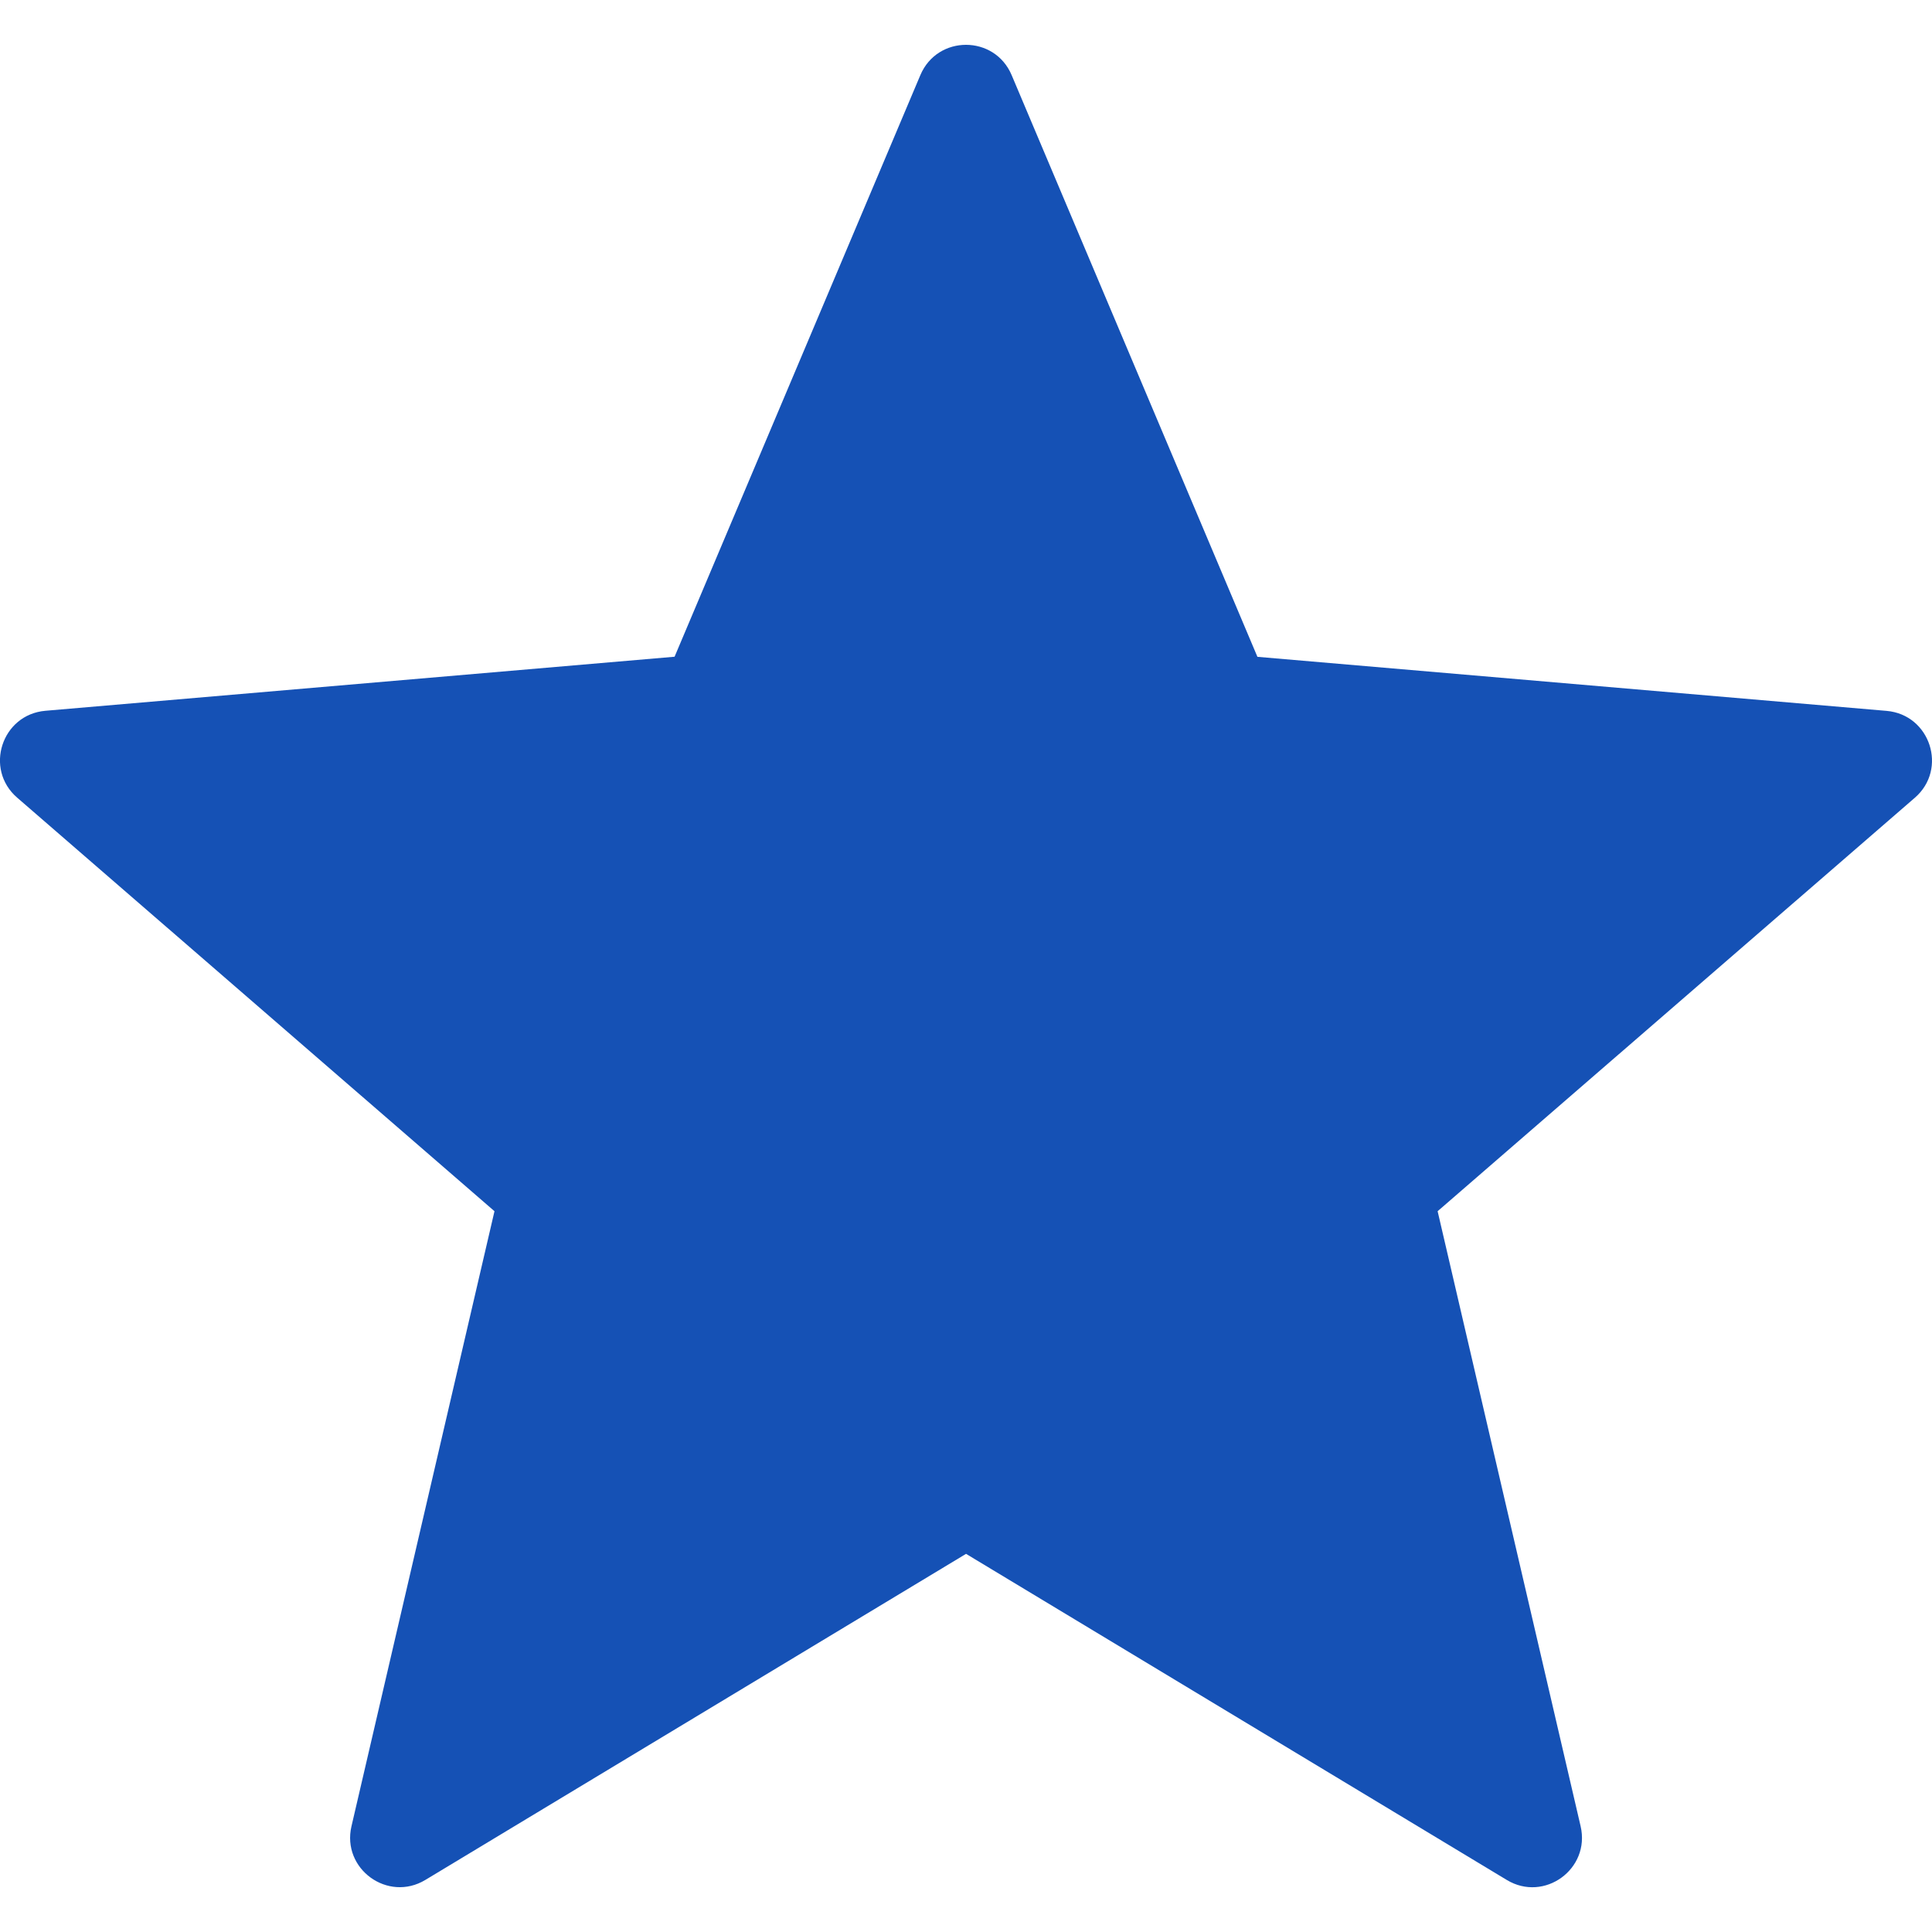
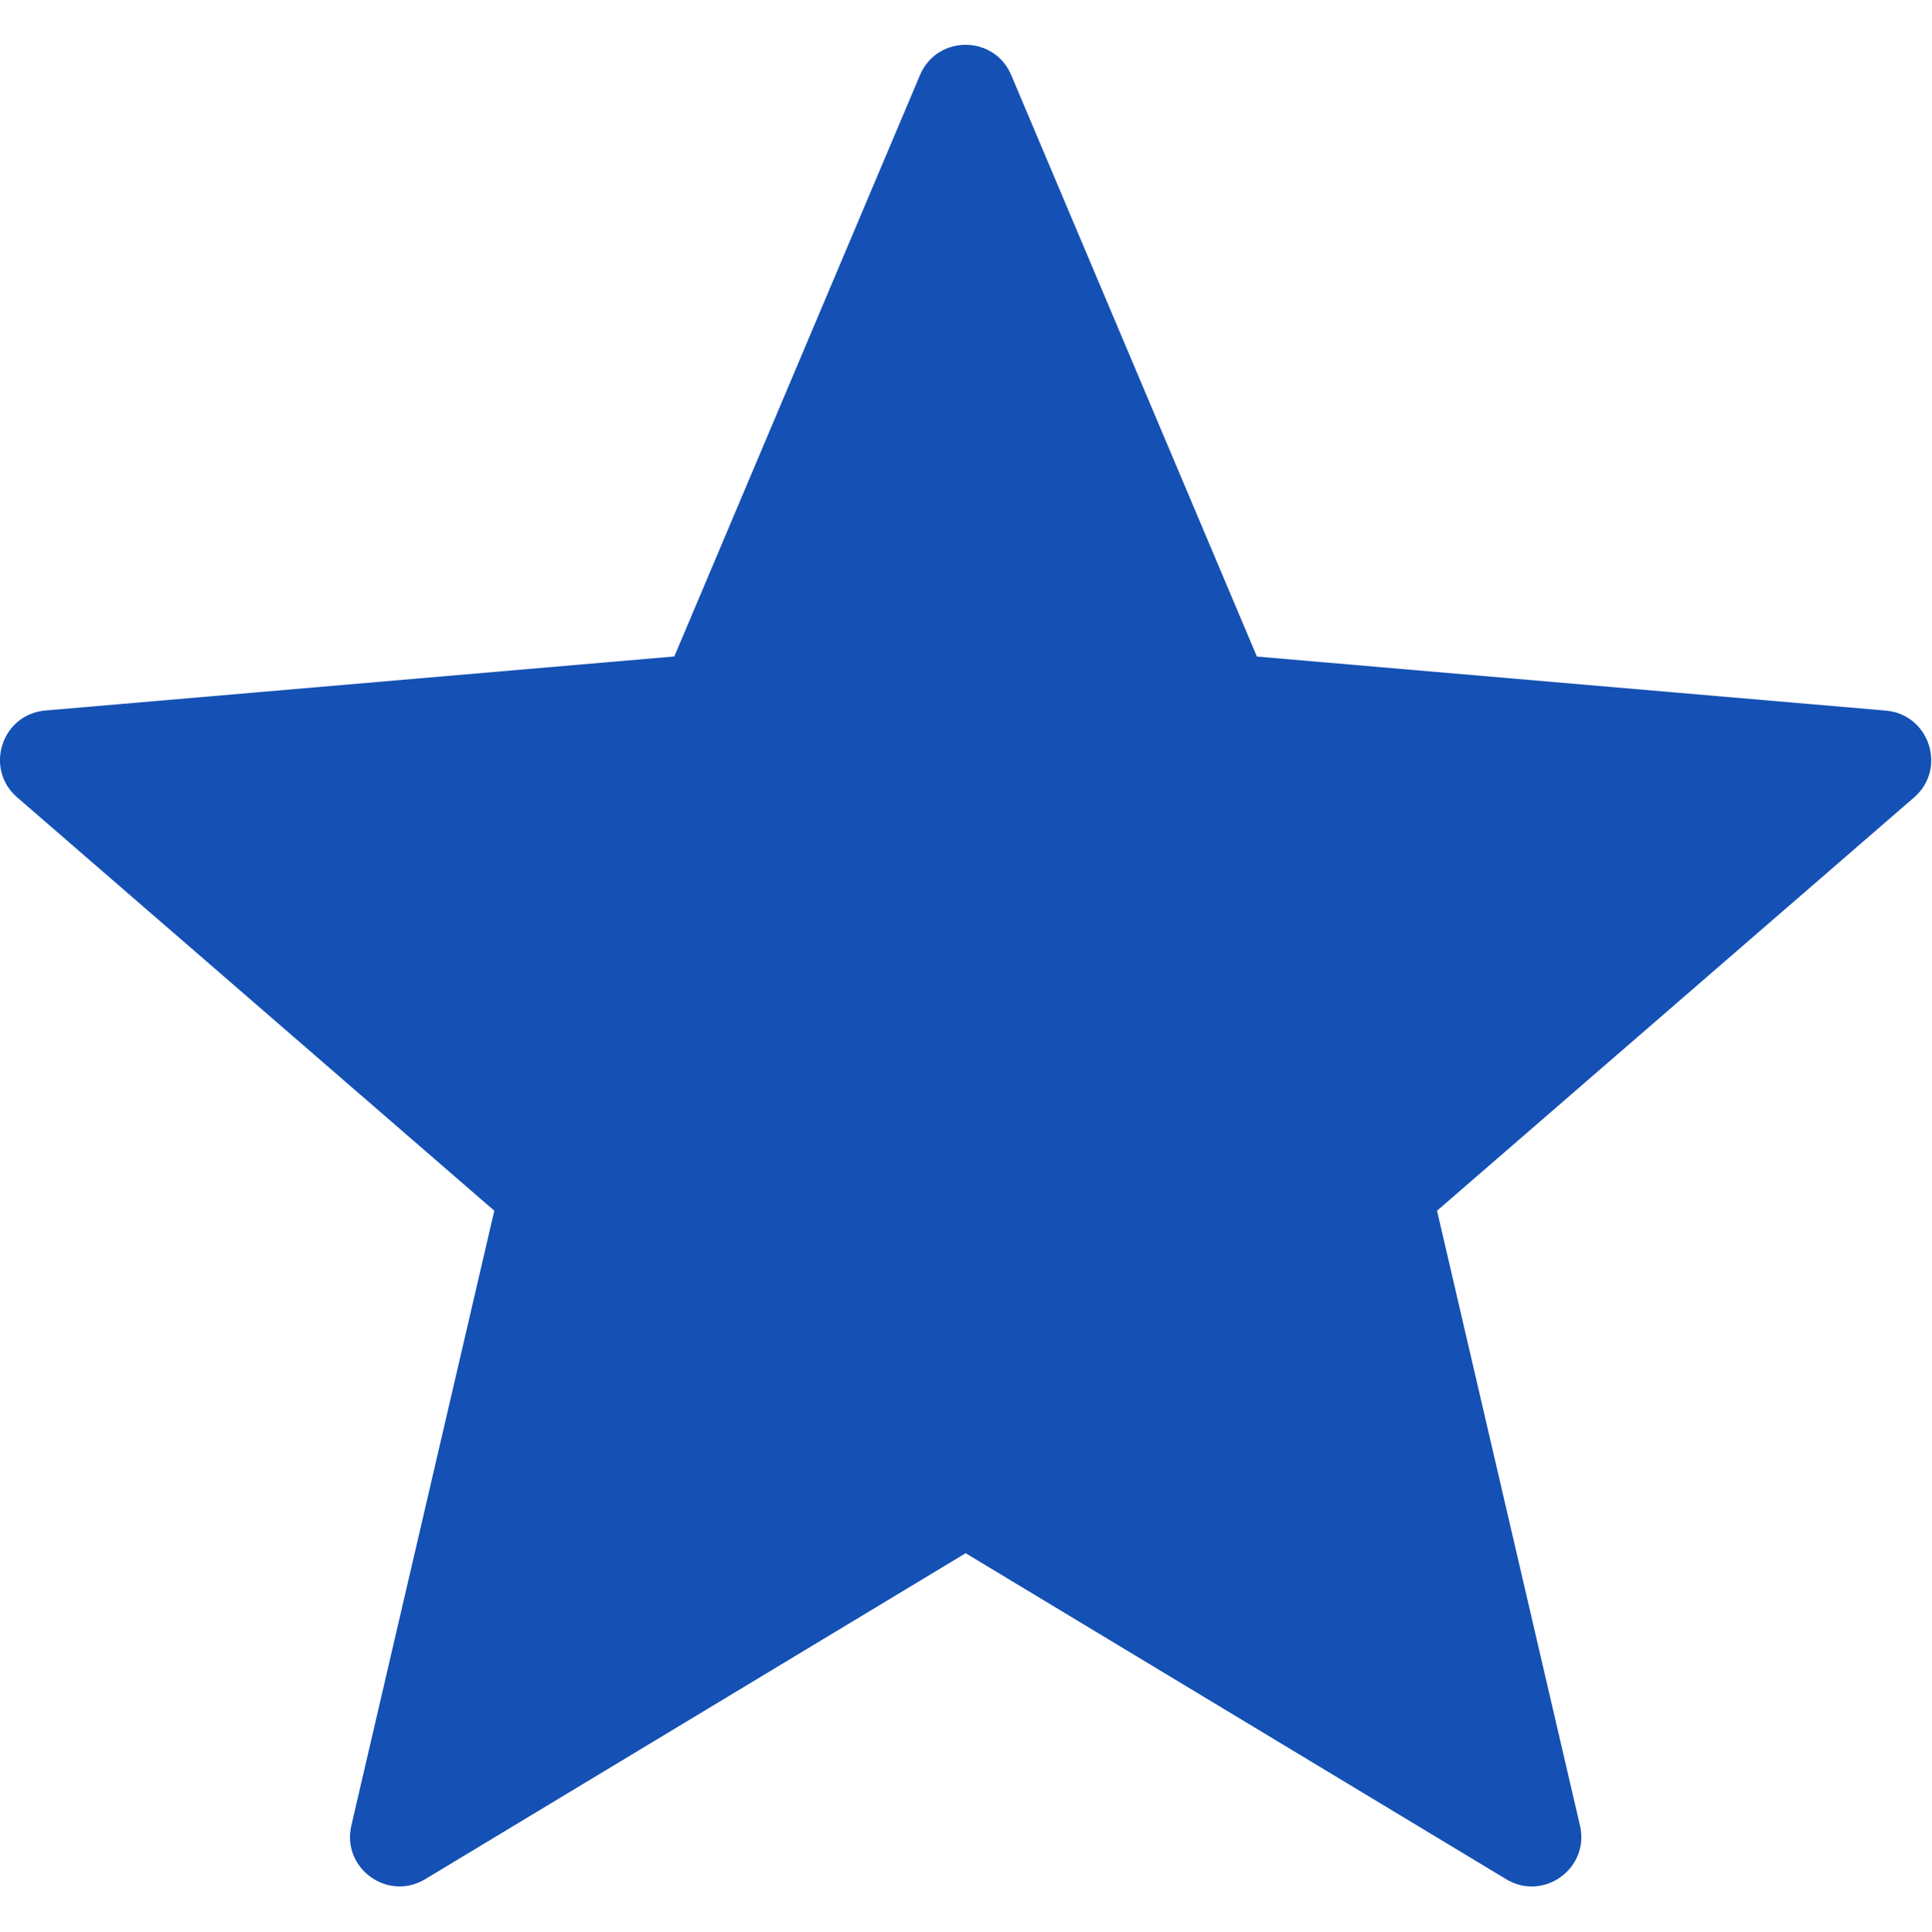
- <svg xmlns="http://www.w3.org/2000/svg" version="1.1" viewBox="0 0 19.481 19.481" enable-background="new 0 0 19.481 19.481" width="512px" height="512px">
-   <g>
-     <path d="m10.201,.758l2.478,5.865 6.344,.545c0.44,0.038 0.619,0.587 0.285,0.876l-4.812,4.169 1.442,6.202c0.1,0.431-0.367,0.77-0.745,0.541l-5.452-3.288-5.452,3.288c-0.379,0.228-0.845-0.111-0.745-0.541l1.442-6.202-4.813-4.17c-0.334-0.289-0.156-0.838 0.285-0.876l6.344-.545 2.478-5.864c0.172-0.408 0.749-0.408 0.921,0z" fill="#1551b5" />
-   </g>
+ <svg xmlns="http://www.w3.org/2000/svg" viewBox="0 0 19.481 19.481">
+   <path d="m10.201,.758l2.478,5.865 6.344,.545c0.44,0.038 0.619,0.587 0.285,0.876l-4.812,4.169 1.442,6.202c0.1,0.431-0.367,0.77-0.745,0.541l-5.452-3.288-5.452,3.288c-0.379,0.228-0.845-0.111-0.745-0.541l1.442-6.202-4.813-4.17c-0.334-0.289-0.156-0.838 0.285-0.876l6.344-.545 2.478-5.864c0.172-0.408 0.749-0.408 0.921,0z" fill="#1551b5" />
</svg>
